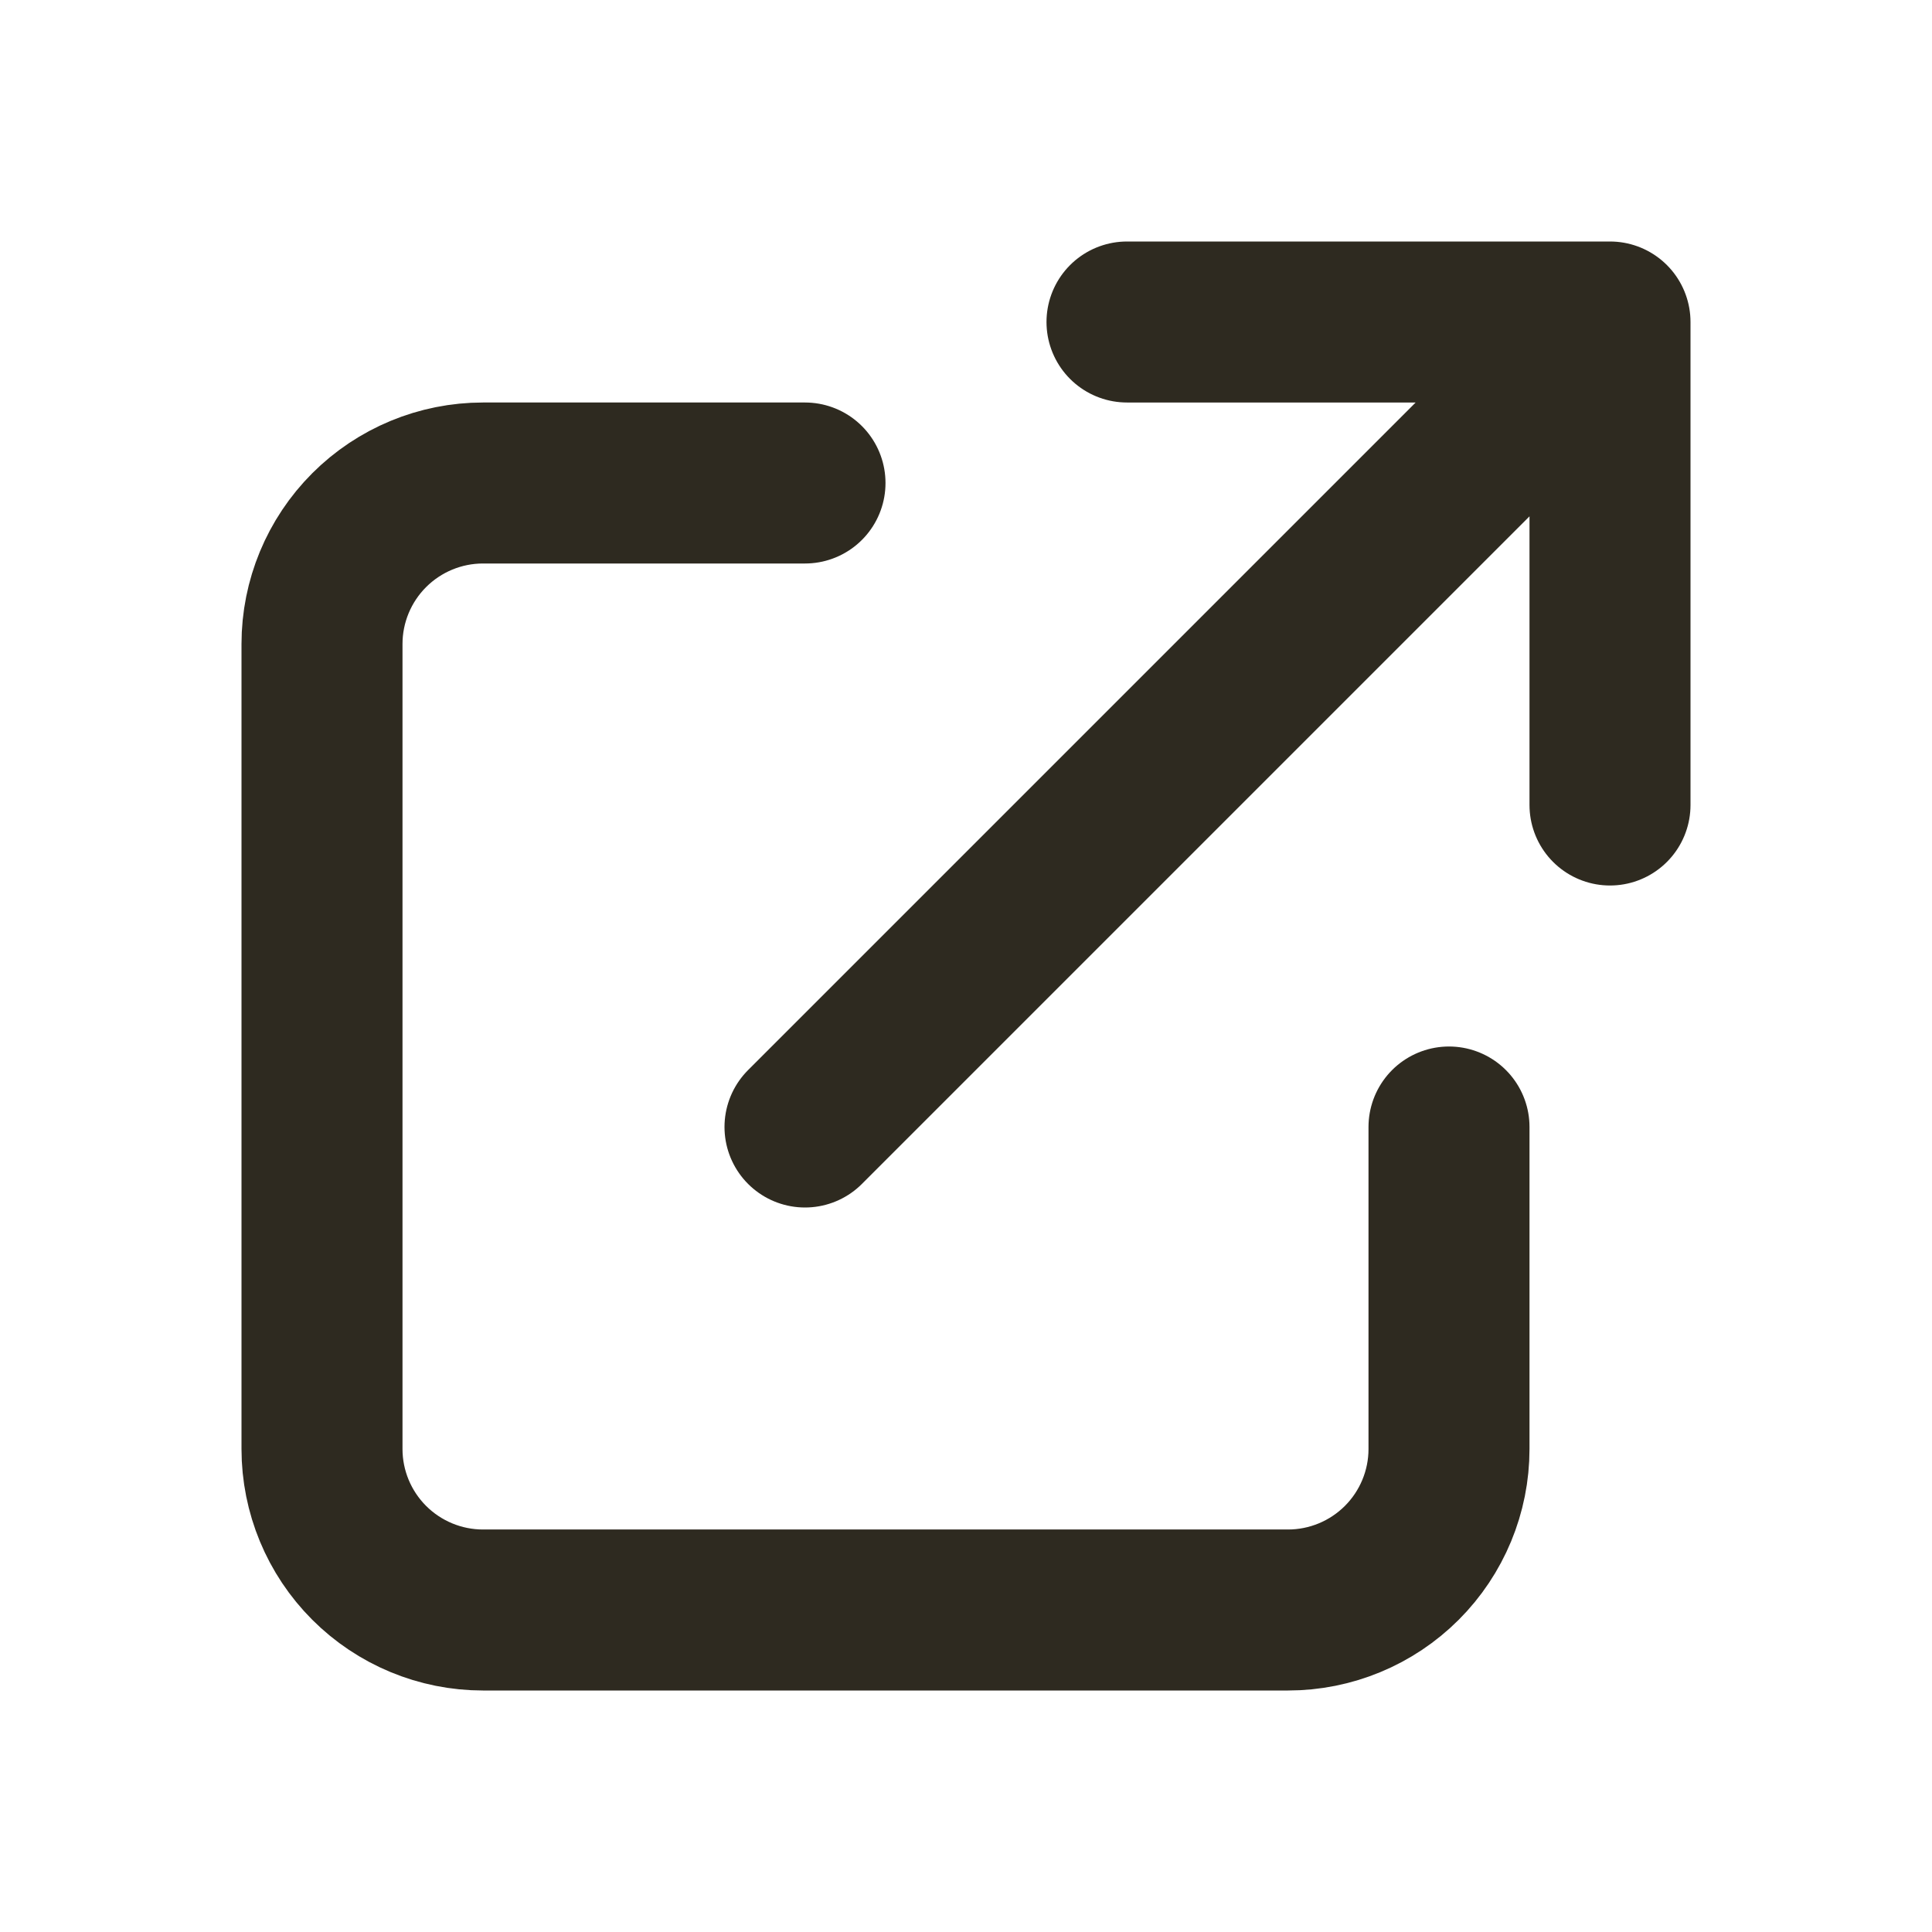
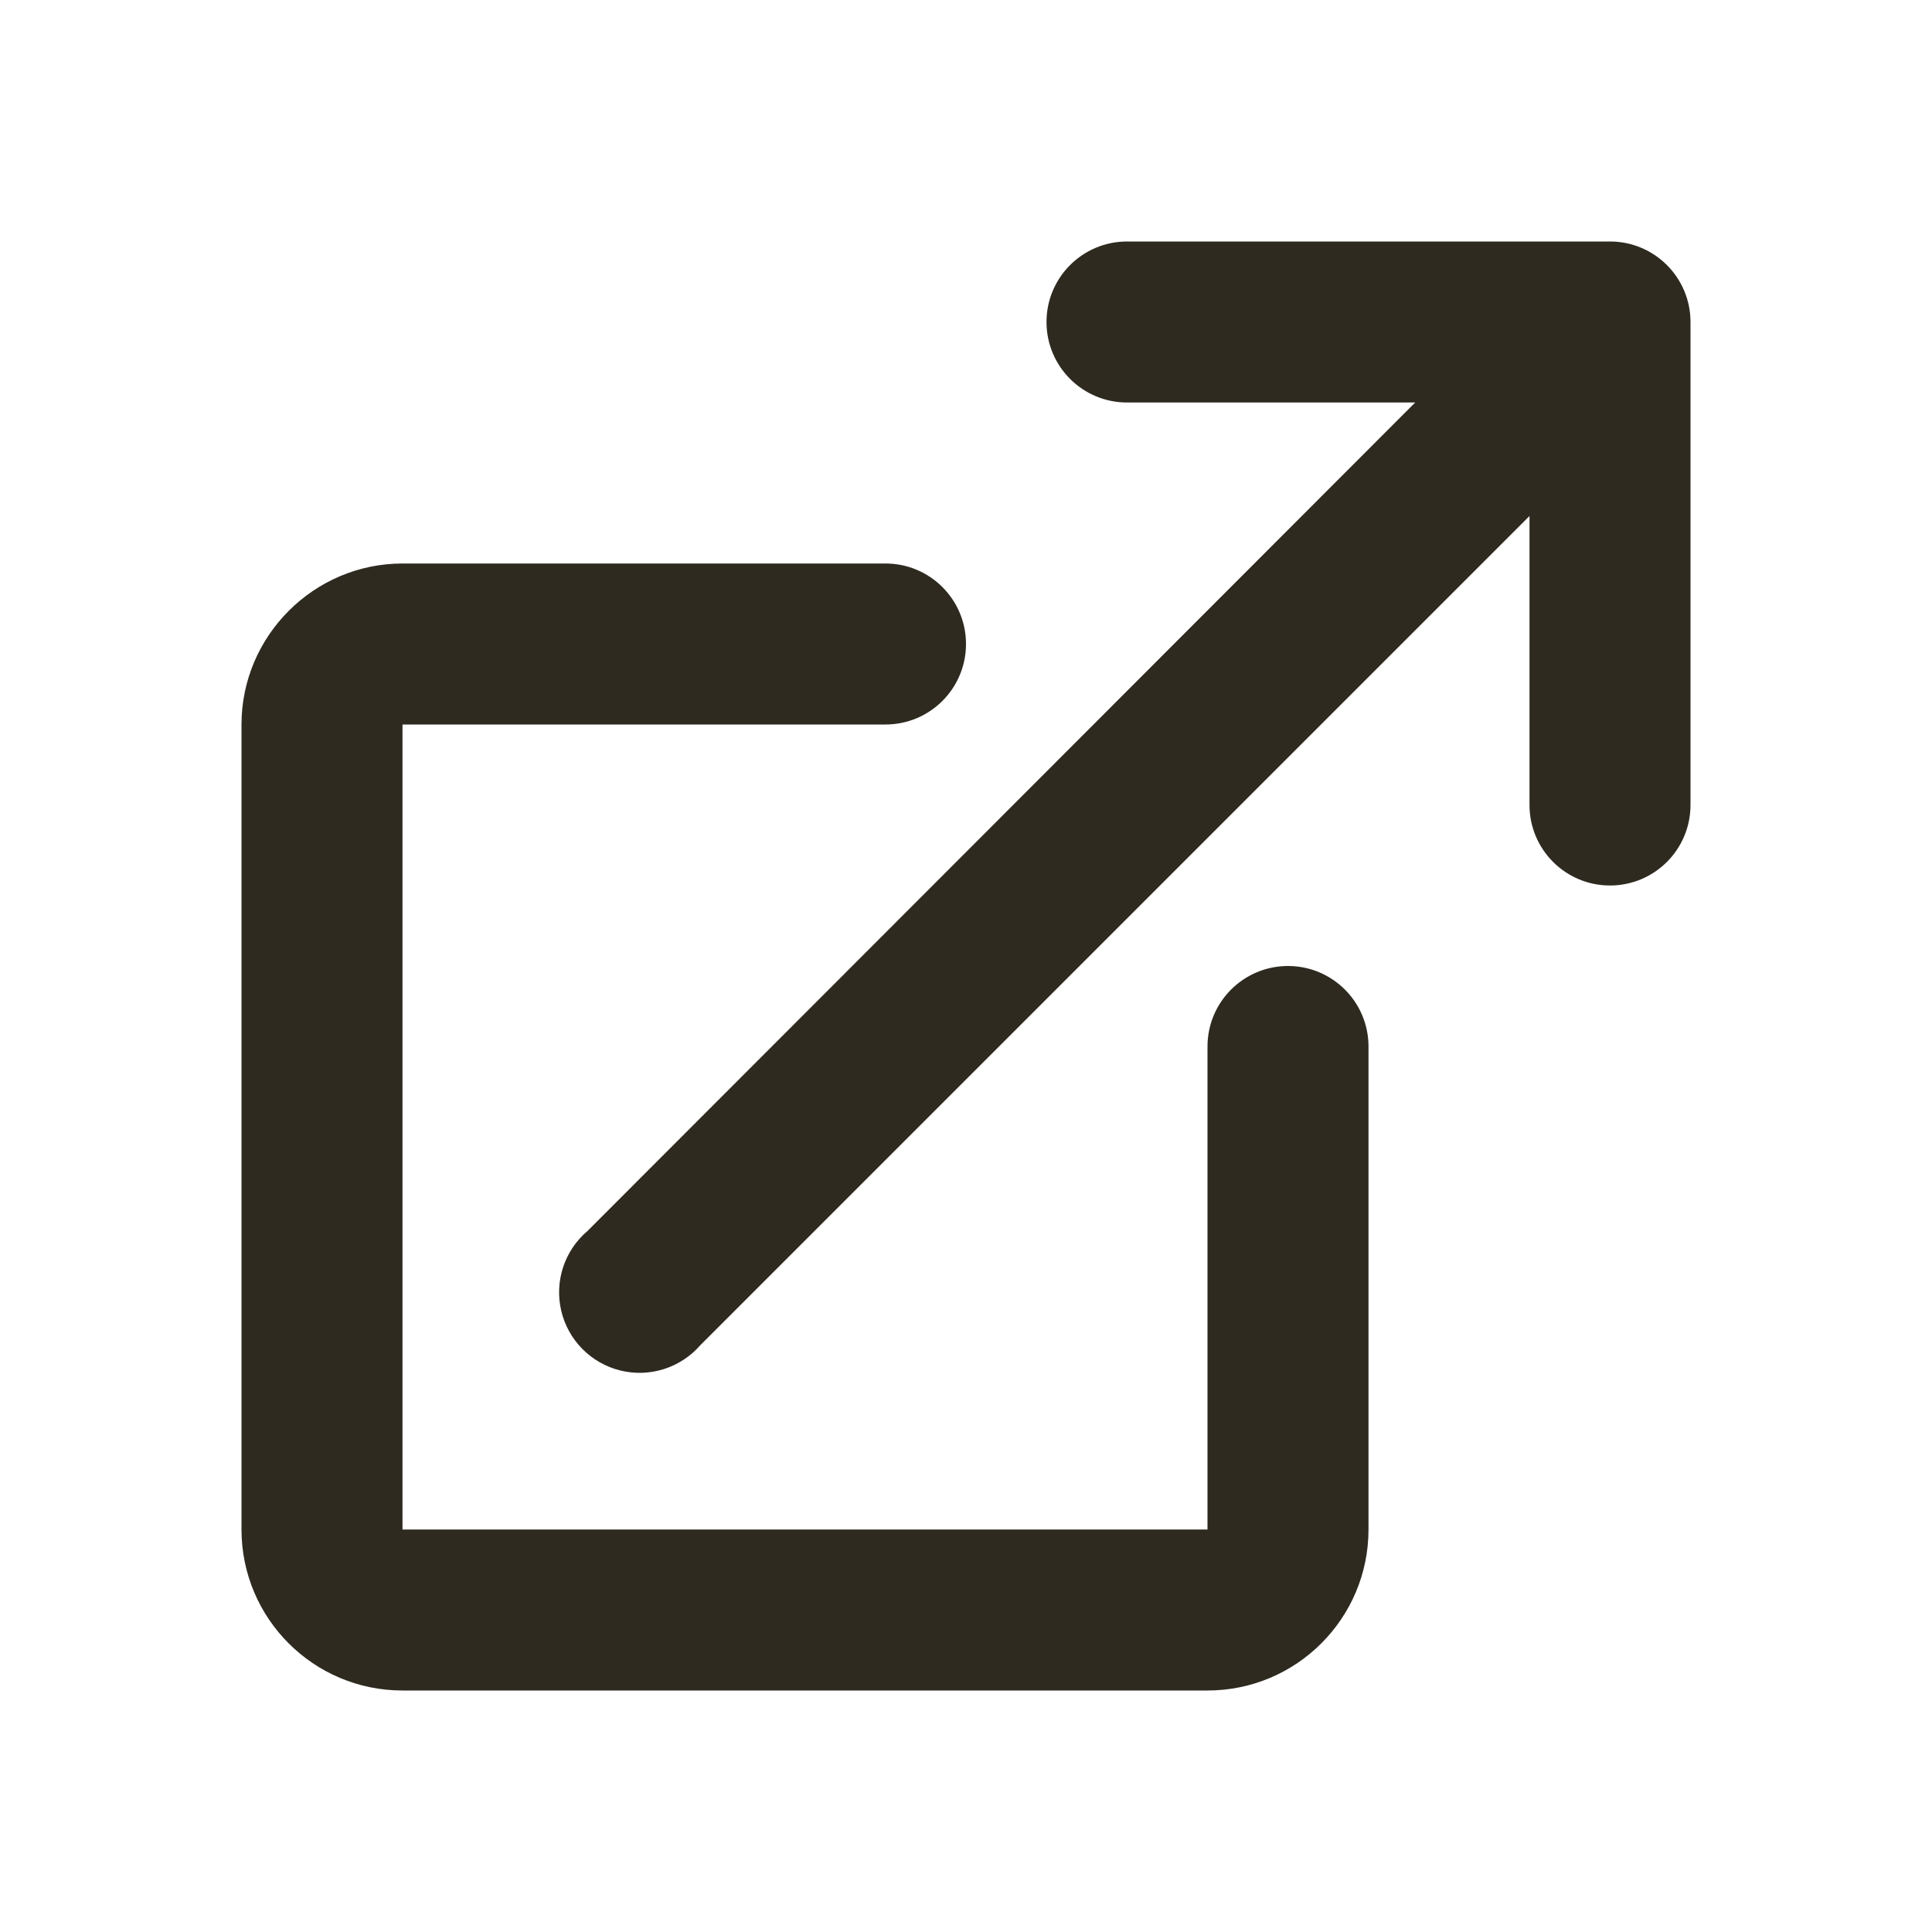
- <svg xmlns="http://www.w3.org/2000/svg" width="24" height="24" viewBox="0 0 24 24" fill="none">
-   <path d="M10 6H6C5.47 6 4.961 6.211 4.586 6.586C4.211 6.961 4 7.47 4 8V18C4 18.53 4.211 19.039 4.586 19.414C4.961 19.789 5.47 20 6 20H16C16.53 20 17.039 19.789 17.414 19.414C17.789 19.039 18 18.53 18 18V14M14 4H20M20 4V10M20 4L10 14" stroke="#2E2A20" stroke-width="2" stroke-linecap="round" stroke-linejoin="round" />
+ <svg xmlns="http://www.w3.org/2000/svg" viewBox="0 0 24 24">
+   <path fill="#2E2A20" d="M12 8a1 1 0 0 1-1 1H5v10h10v-6a1 1 0 0 1 2 0v6a2 2 0 0 1-2 2H5a2 2 0 0 1-2-2V9c0-1.1.9-2 2-2h6a1 1 0 0 1 1 1z" />
+   <path fill="#2E2A20" d="M19 6.41L8.7 16.71a1 1 0 1 1-1.4-1.42L17.58 5H14a1 1 0 0 1 0-2h6a1 1 0 0 1 1 1v6a1 1 0 0 1-2 0V6.41z" />
</svg>
